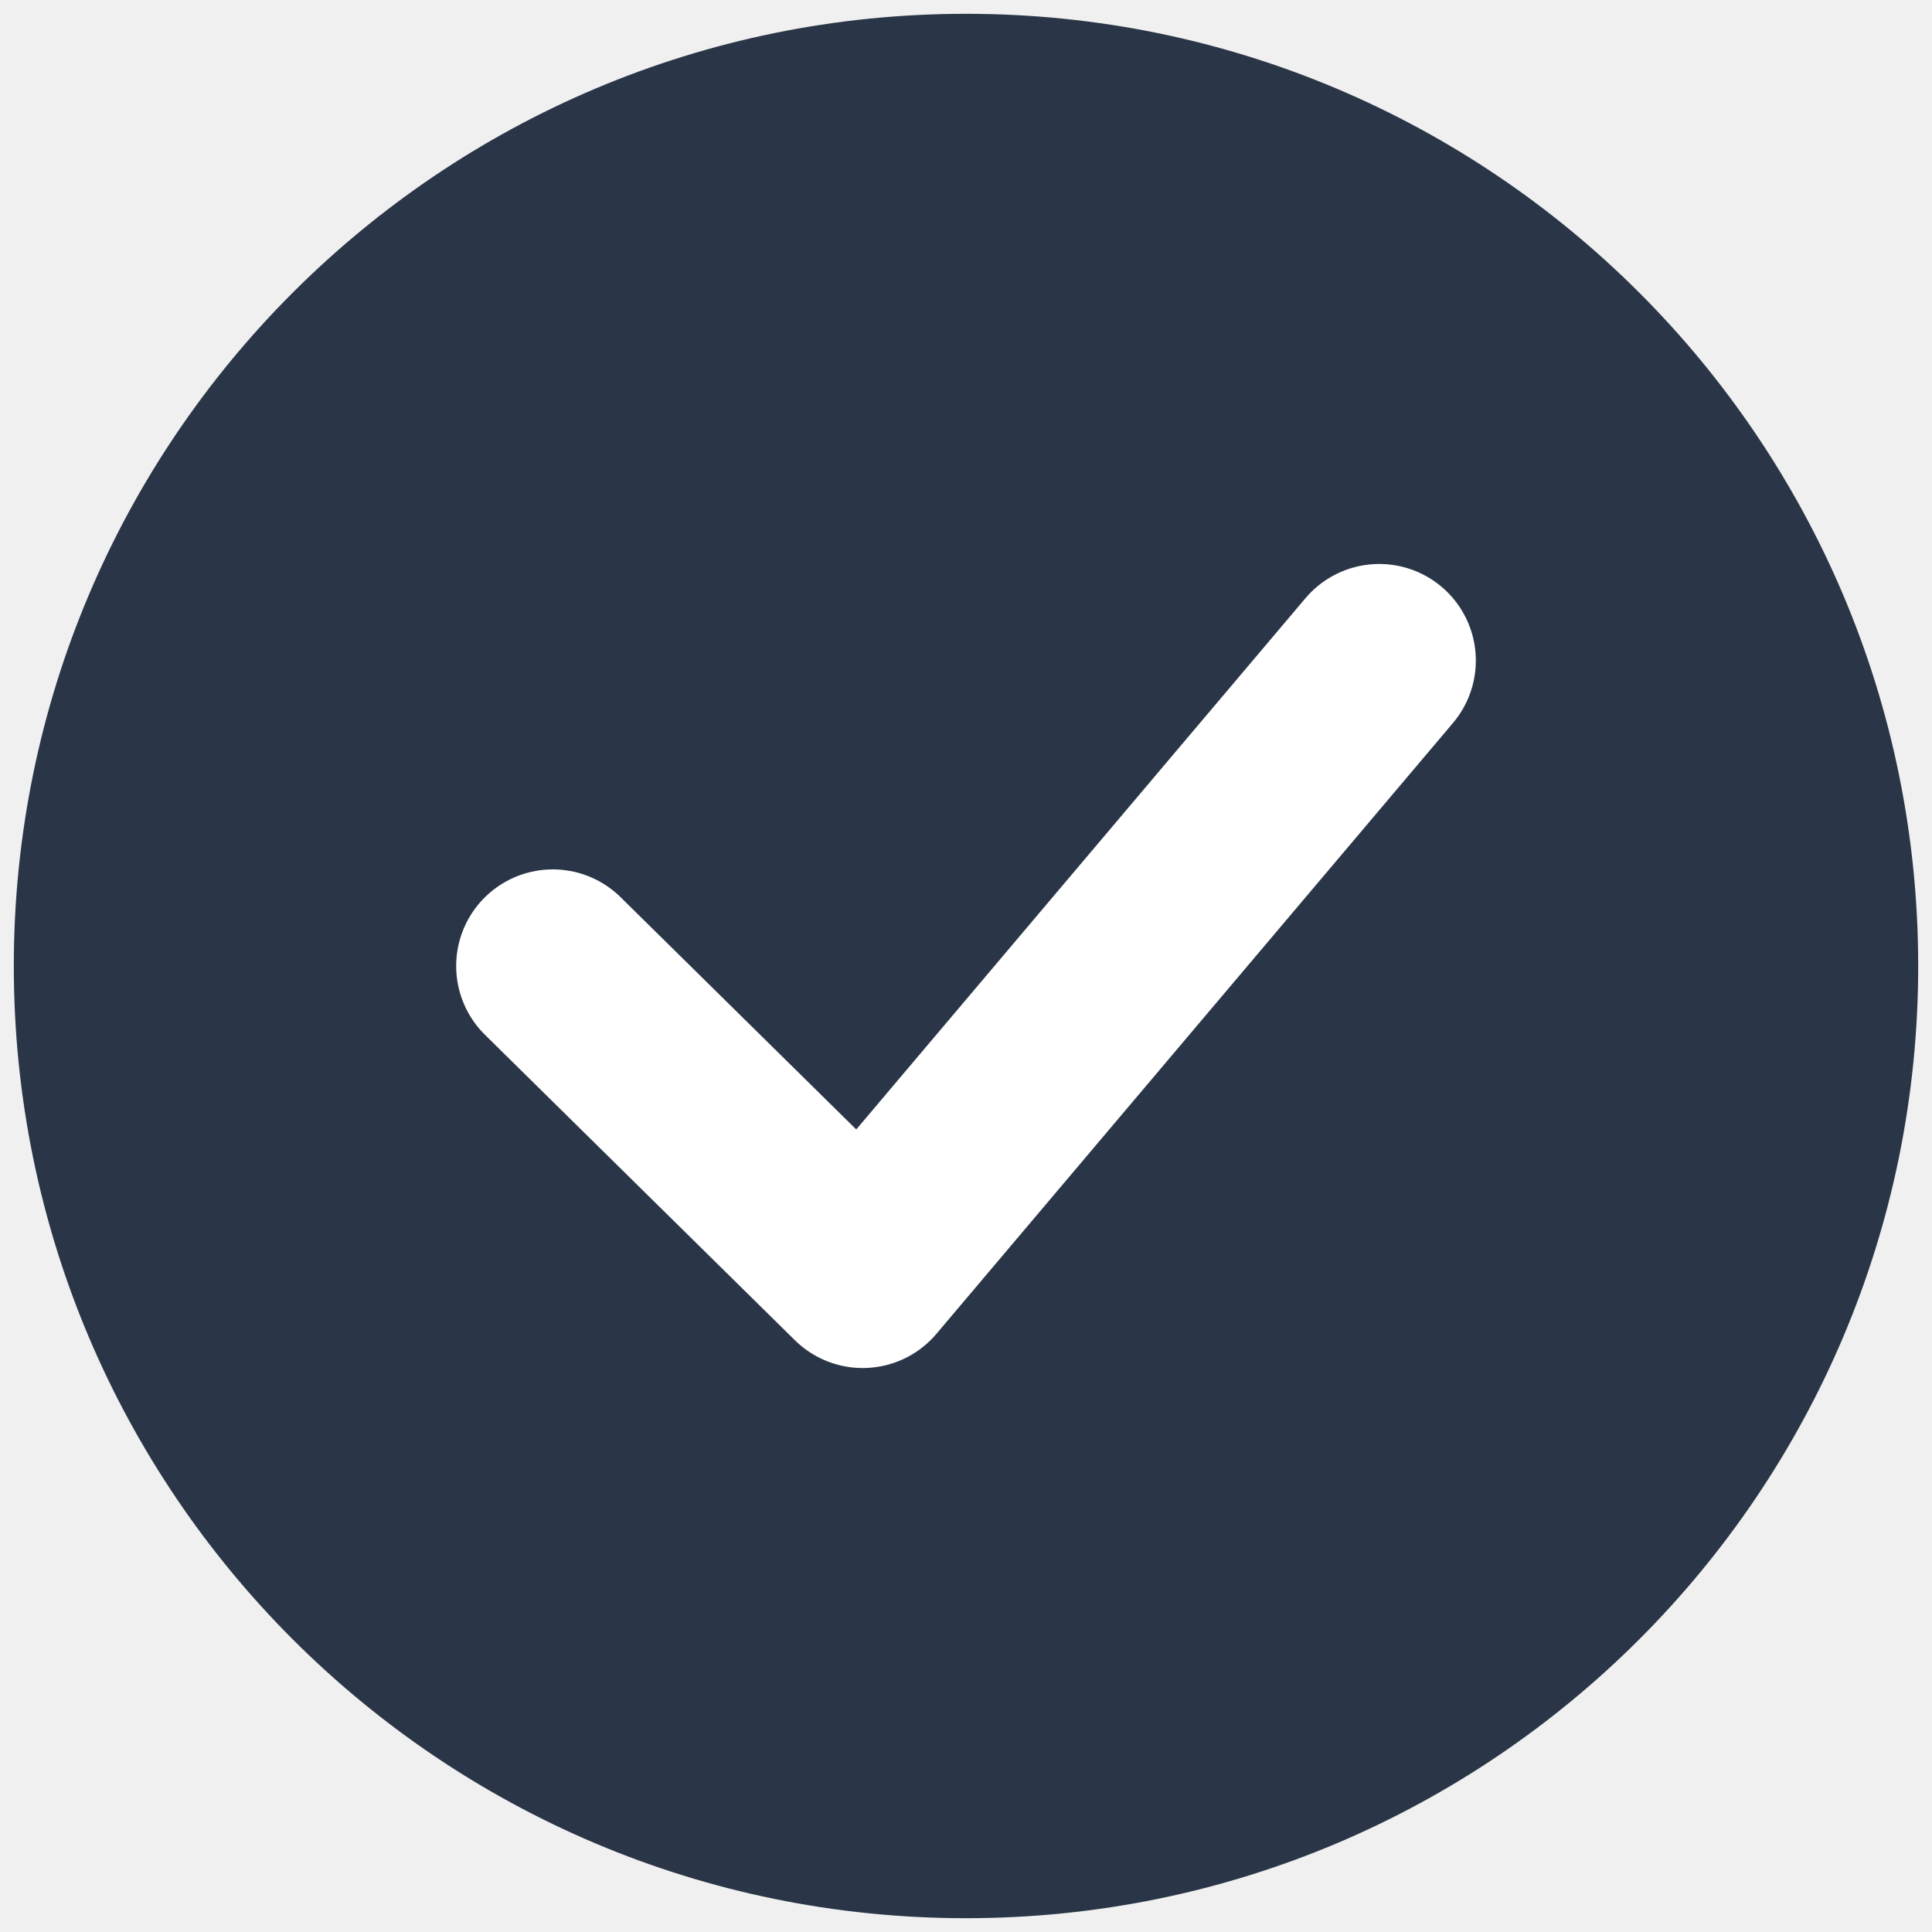
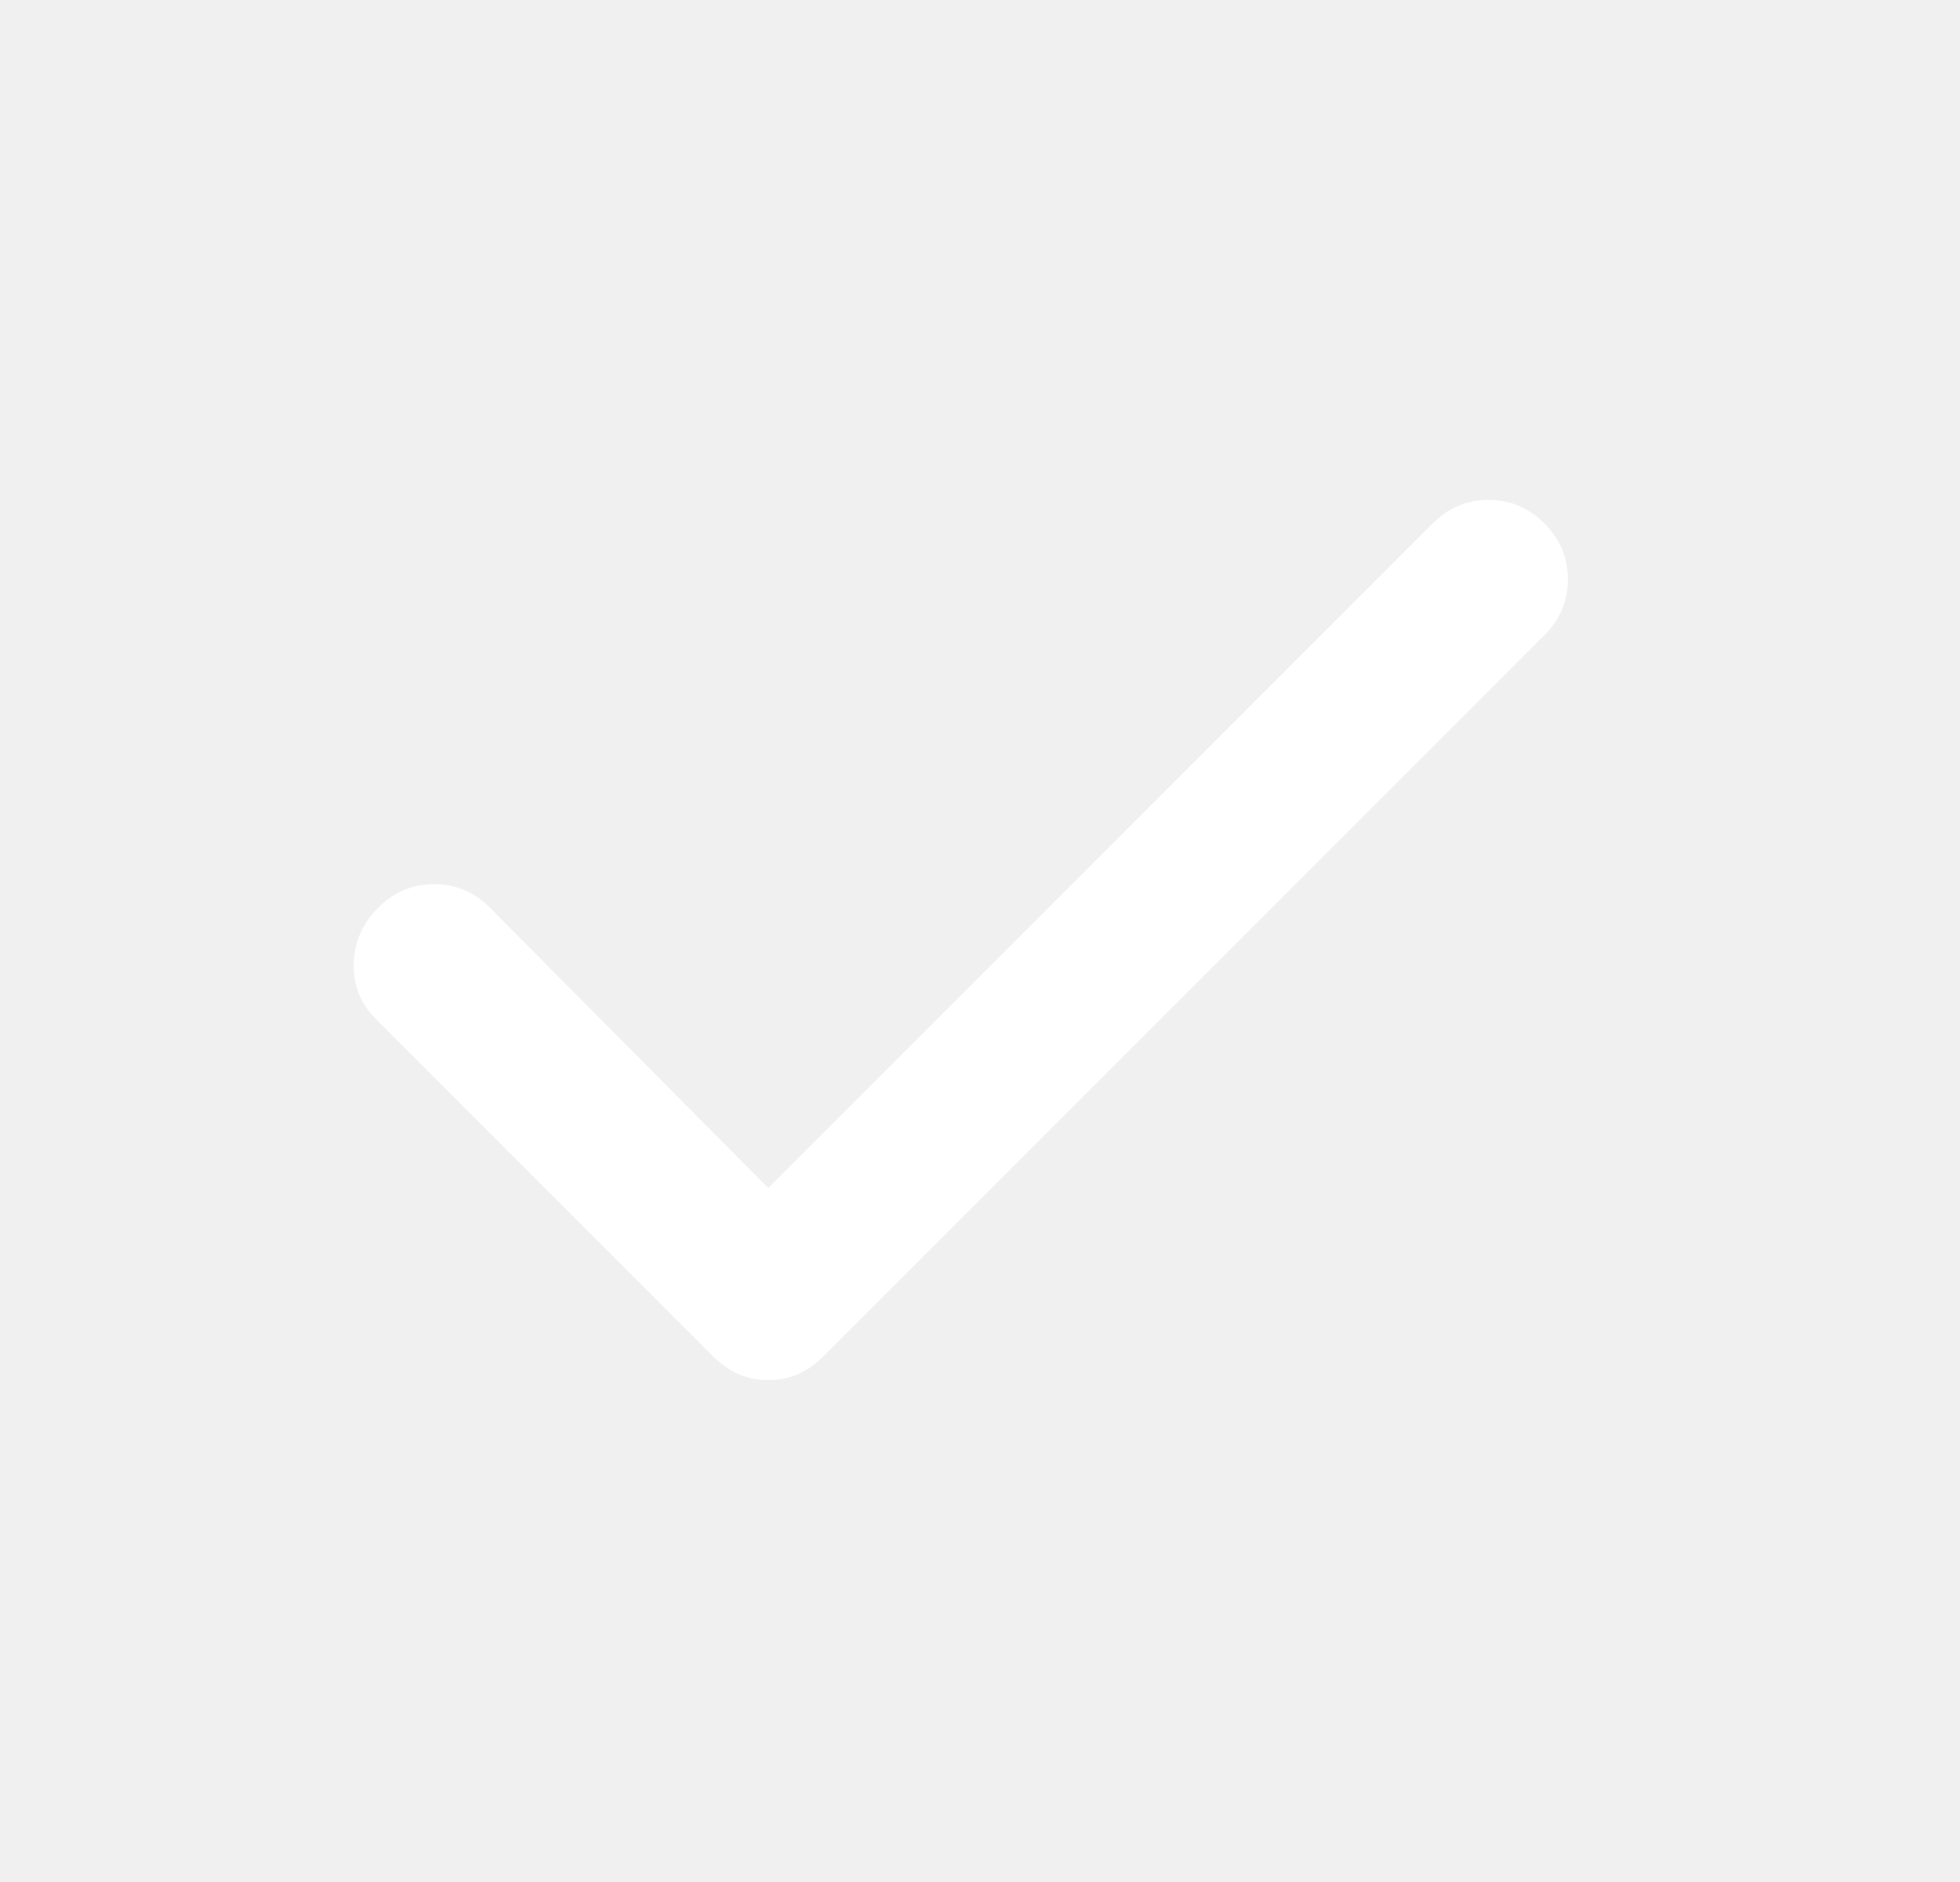
- <svg xmlns="http://www.w3.org/2000/svg" width="70" height="70" viewBox="0 0 70 70" fill="none">
-   <g id="Group 7">
-     <circle id="Ellipse 4" cx="35" cy="35" r="34.5" fill="#2A3647" />
-     <path id="Vector" d="M20.028 35L31.257 46.066L49.972 23.934" stroke="white" stroke-width="7" stroke-linecap="round" stroke-linejoin="round" />
+ <svg xmlns="http://www.w3.org/2000/svg" width="25" height="24" viewBox="0 0 25 24" fill="none">
+   <mask id="mask0_91_6098" style="mask-type:alpha" maskUnits="userSpaceOnUse" x="0" y="0" width="25" height="24">
+     <rect x="0.249" width="24" height="24" fill="#D9D9D9" />
+   </mask>
+   <g mask="url(#mask0_91_6098)">
+     <path d="M9.799 15.15L18.274 6.675C18.474 6.475 18.712 6.375 18.987 6.375C19.262 6.375 19.499 6.475 19.699 6.675C19.899 6.875 19.999 7.112 19.999 7.388C19.999 7.662 19.899 7.9 19.699 8.1L10.499 17.3C10.299 17.5 10.066 17.6 9.799 17.6C9.533 17.6 9.299 17.5 9.099 17.3L4.799 13C4.599 12.8 4.503 12.562 4.512 12.287C4.52 12.012 4.624 11.775 4.824 11.575C5.024 11.375 5.262 11.275 5.537 11.275C5.812 11.275 6.049 11.375 6.249 11.575L9.799 15.15Z" fill="white" />
  </g>
</svg>
